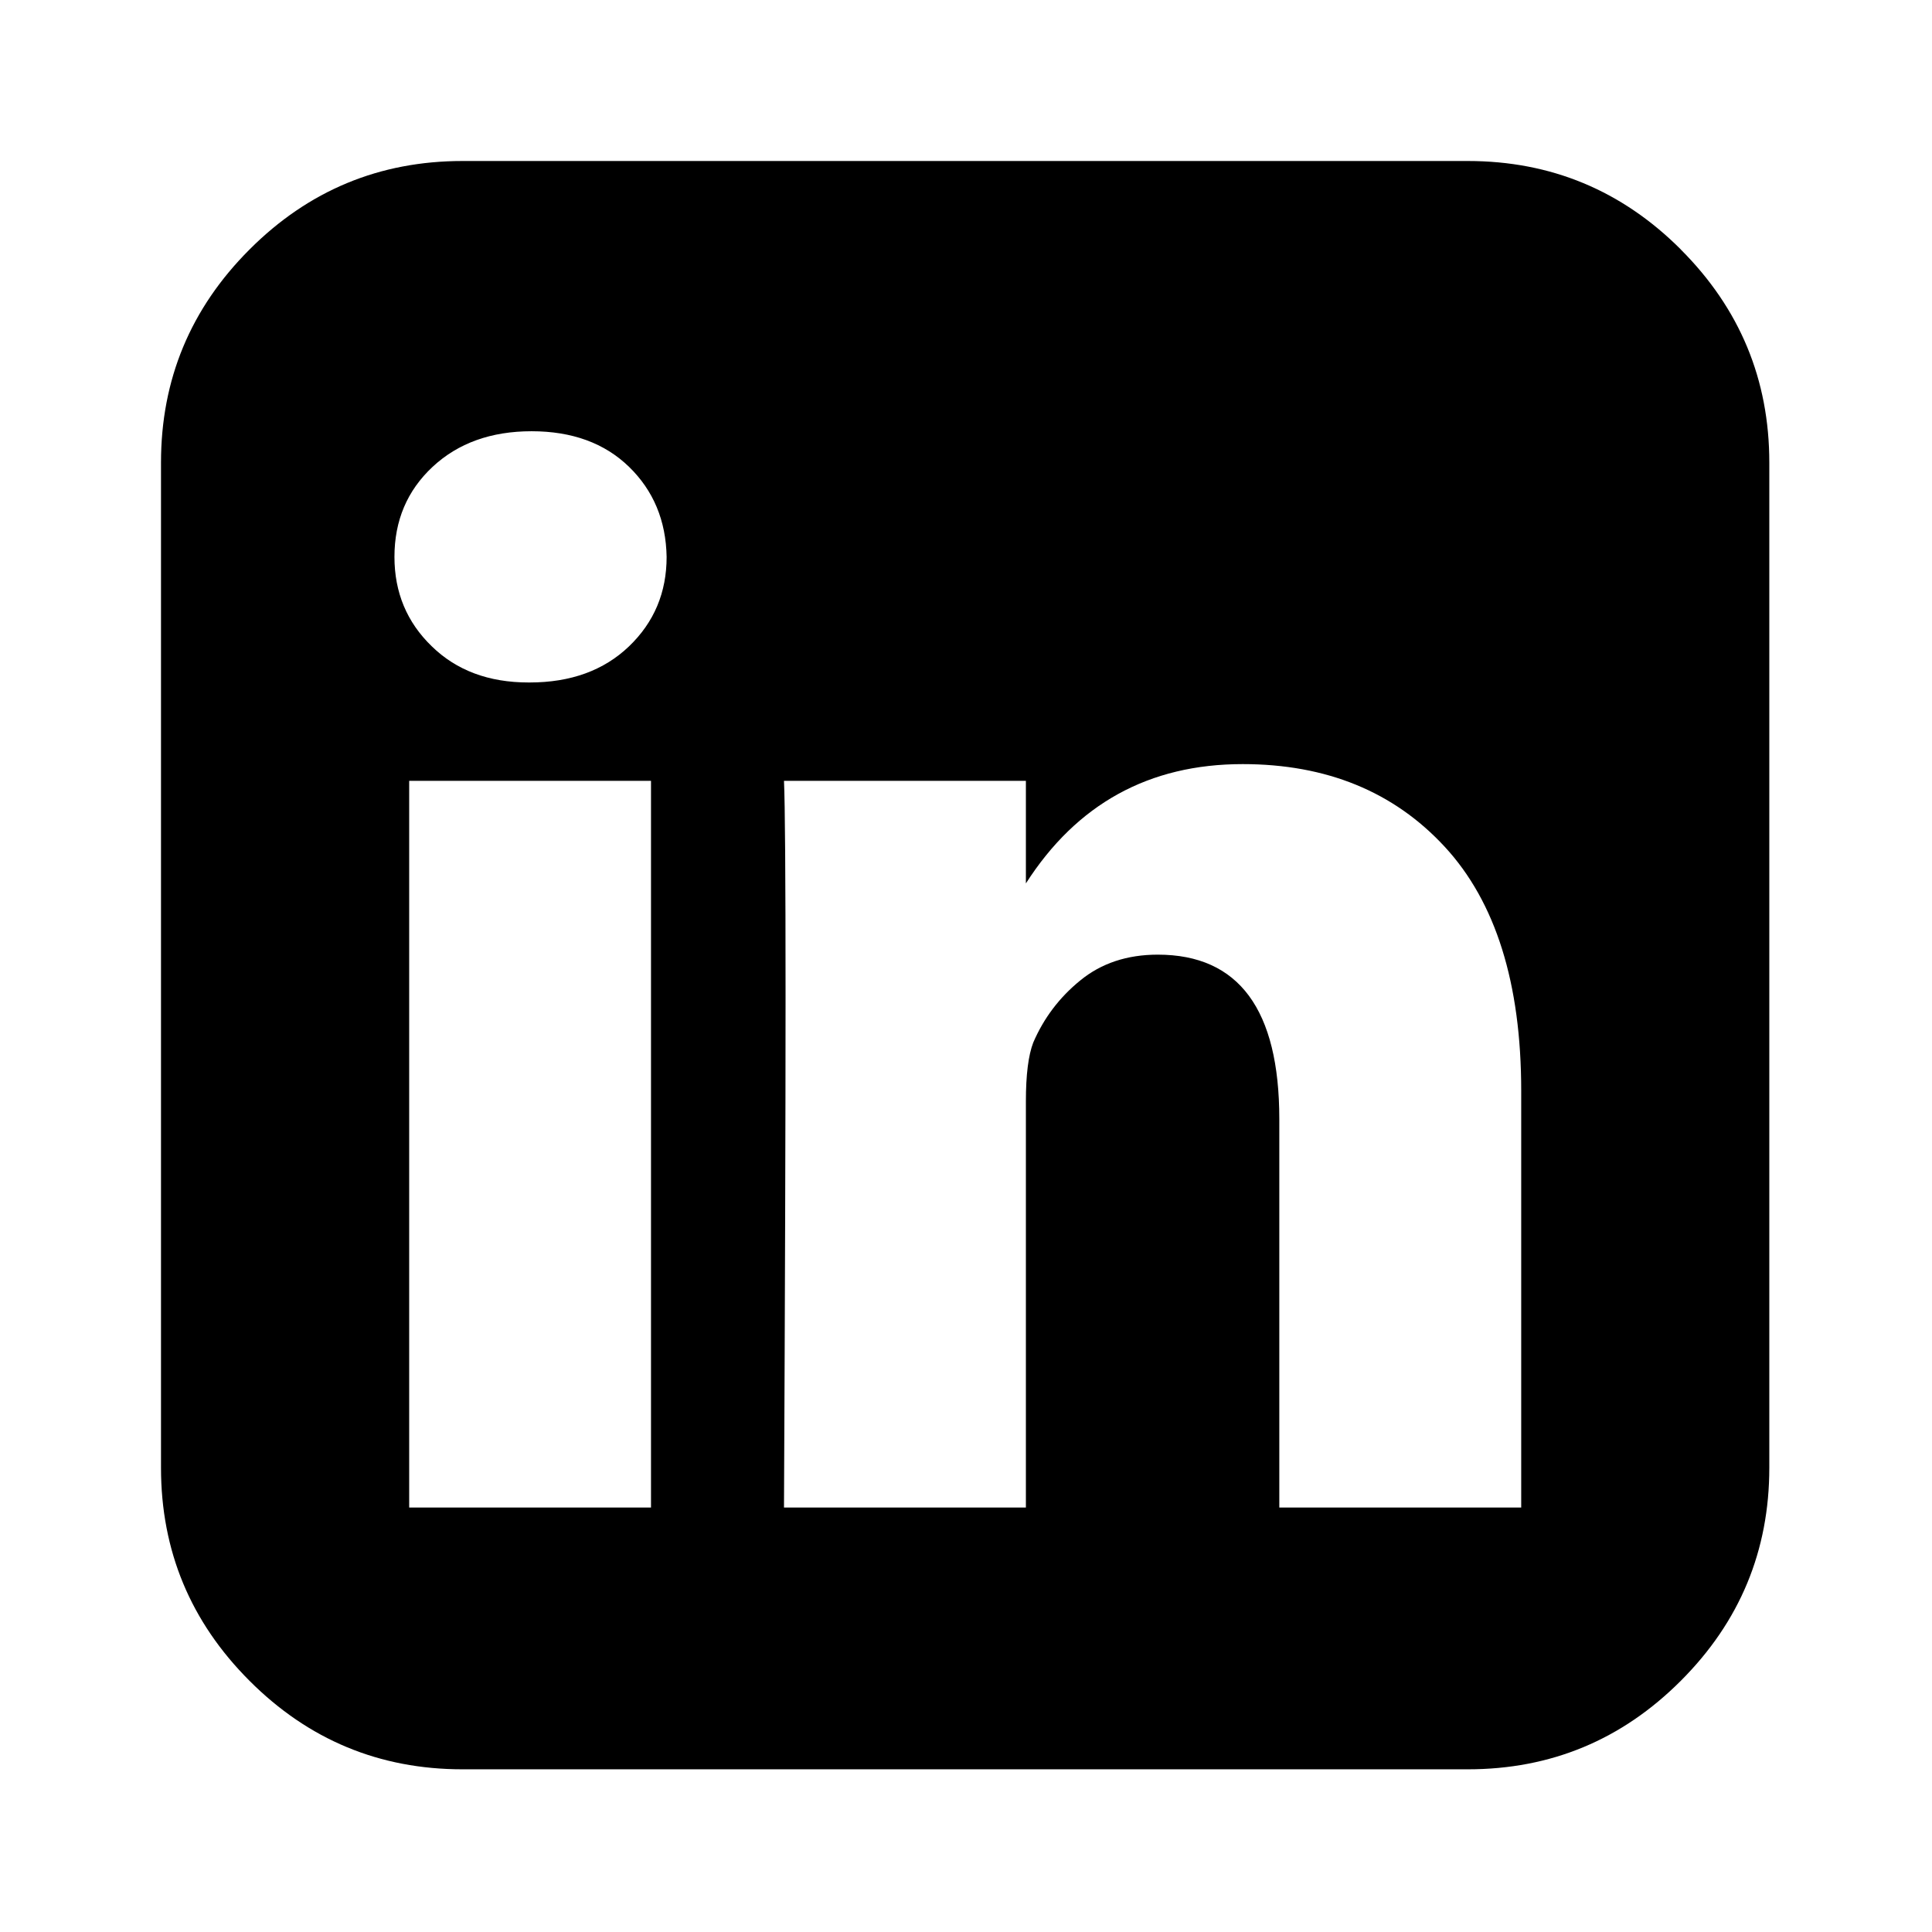
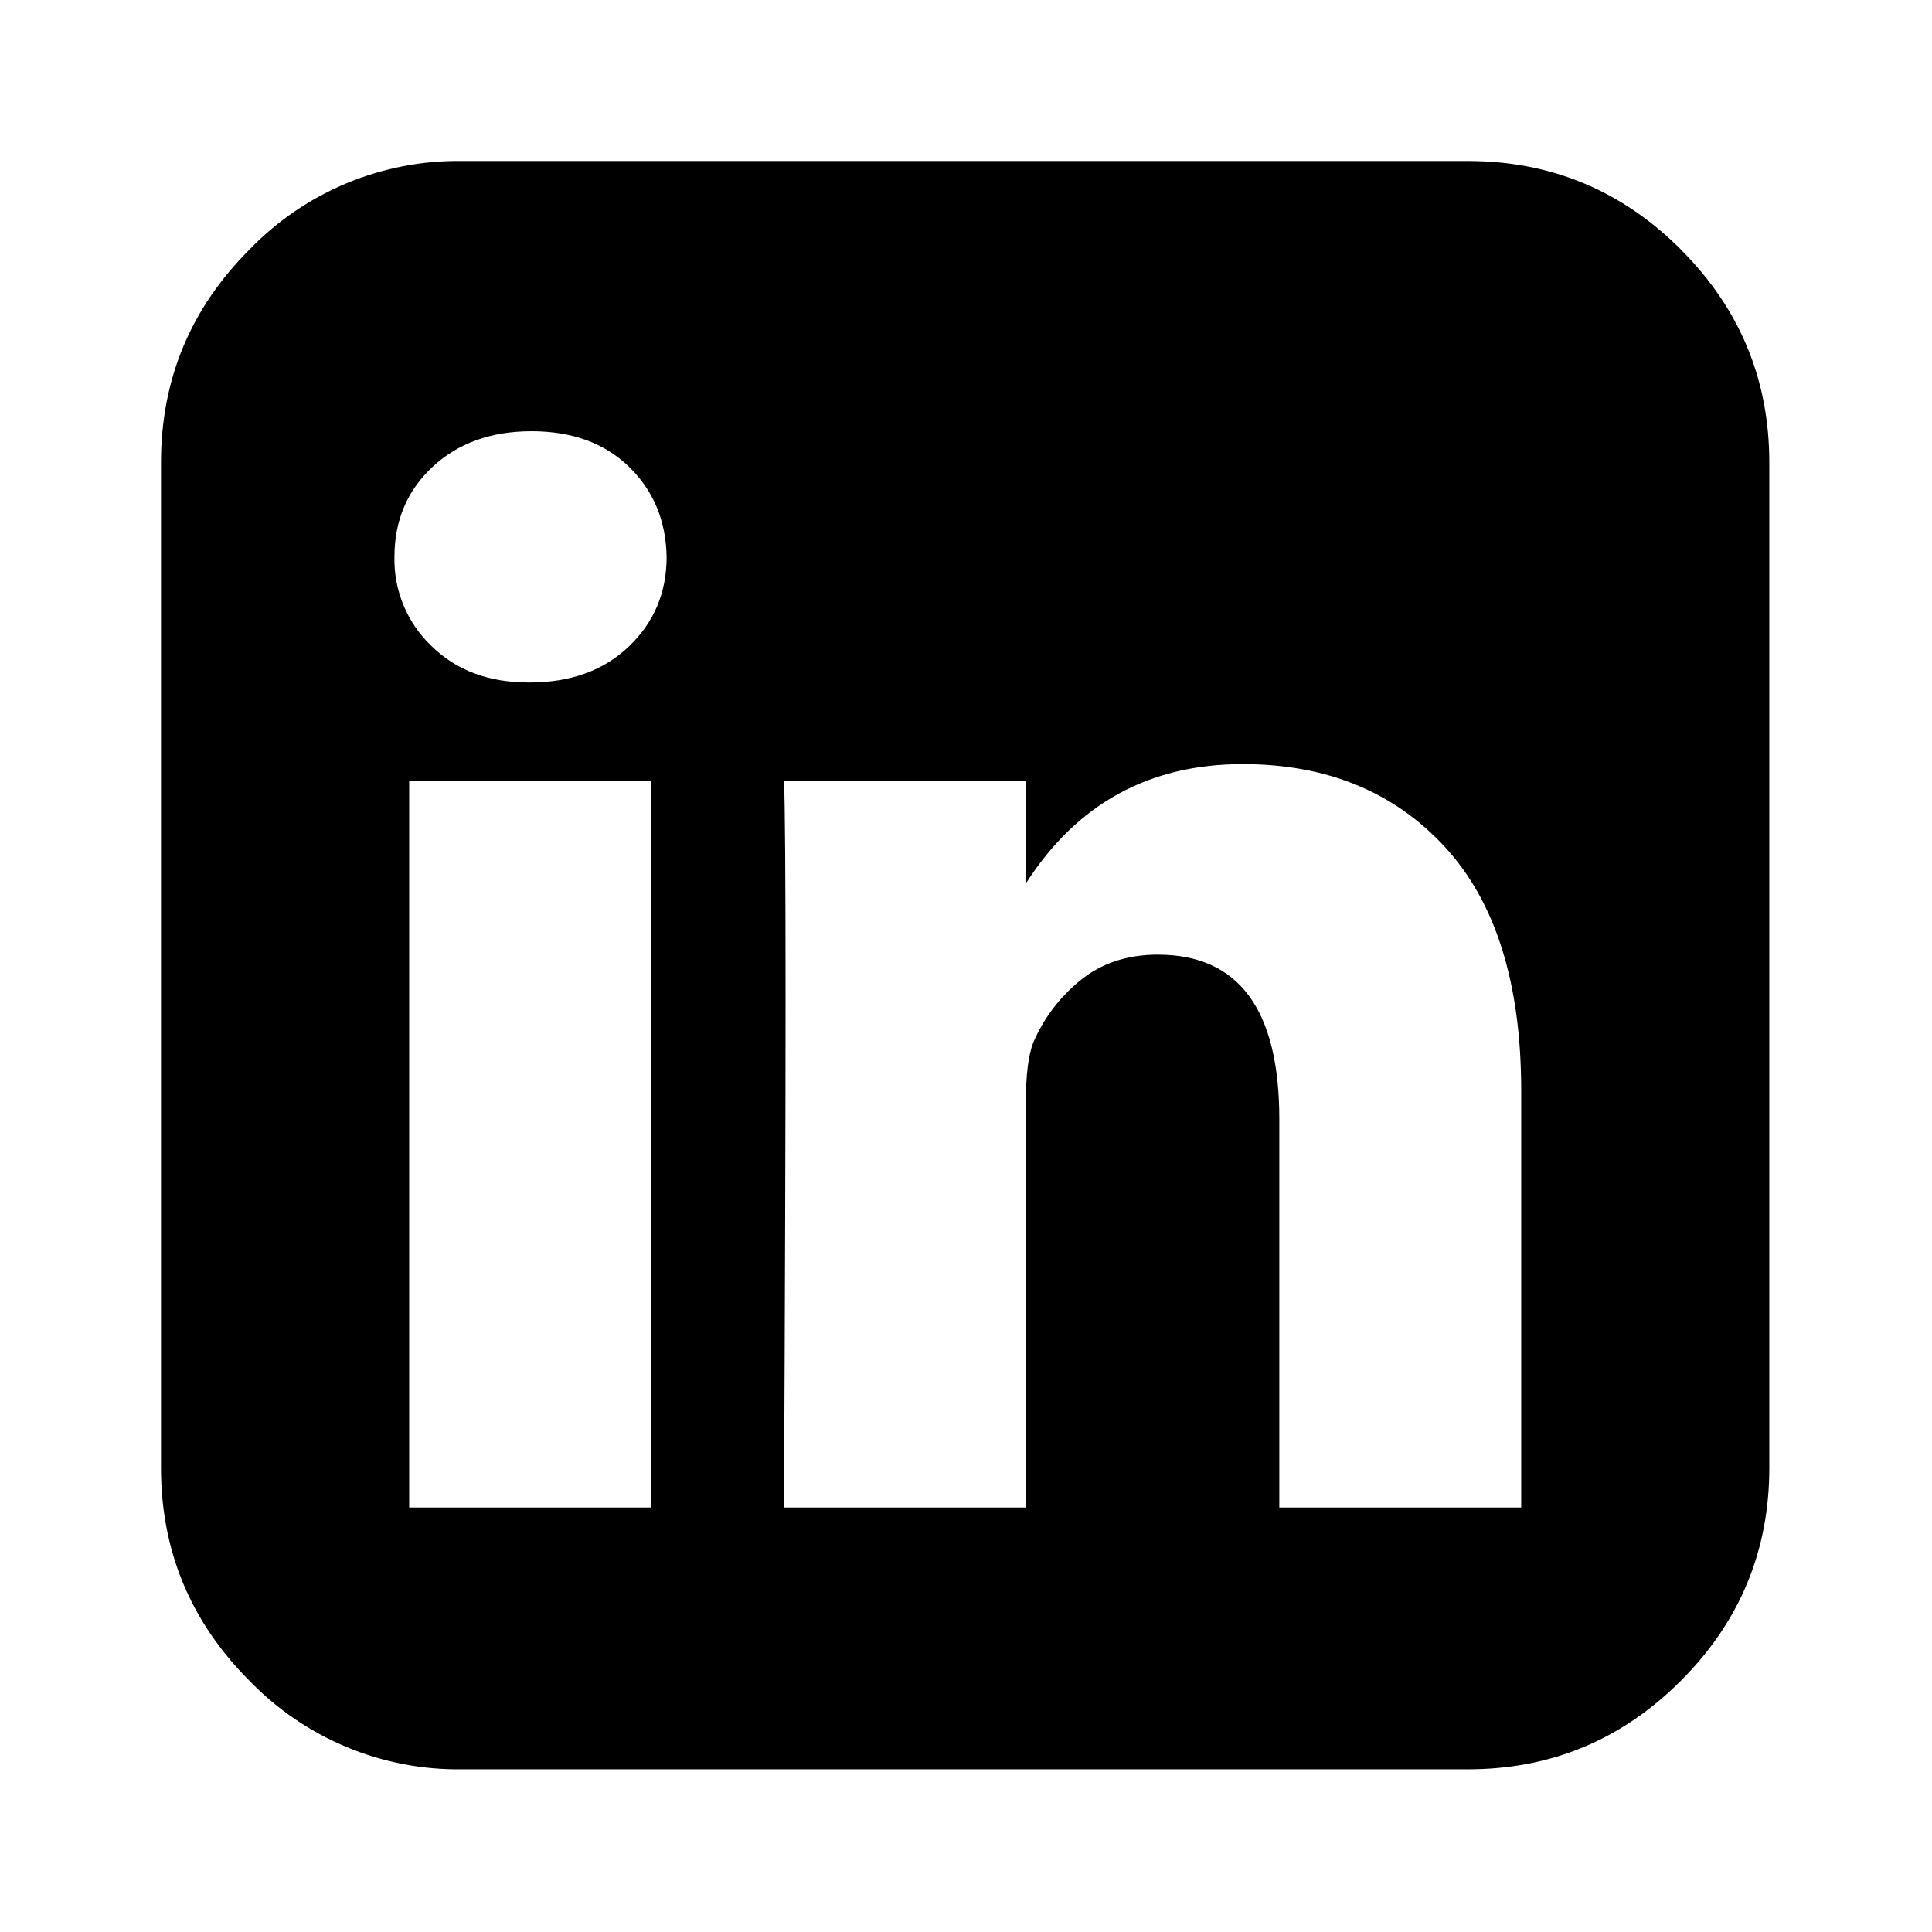
<svg xmlns="http://www.w3.org/2000/svg" viewBox="0 0 24 24">
-   <path d="M20.88 3.099C20.147 2.366 19.265 2 18.233 2H5.746C4.714 2 3.832 2.366 3.1 3.099 2.367 3.832 2 4.714 2 5.746v12.487c0 1.032.367 1.914 1.1 2.647.732.733 1.614 1.099 2.646 1.099h12.487c1.032 0 1.914-.366 2.647-1.1.732-.732 1.099-1.614 1.099-2.646V5.746c0-1.032-.367-1.914-1.1-2.647zM8.087 18.727H5.083V9.7h3.004v9.027zM7.814 8.029c-.312.299-.724.449-1.235.449h-.013c-.495 0-.896-.15-1.203-.45C5.055 7.73 4.9 7.36 4.9 6.918c0-.451.158-.824.474-1.119.317-.295.727-.442 1.23-.442.502 0 .906.147 1.21.442.303.295.459.668.467 1.119 0 .442-.155.812-.468 1.112zm11.082 10.698h-3.004v-4.826c0-1.36-.503-2.042-1.51-2.042-.38 0-.702.107-.962.32-.26.211-.455.47-.585.773-.06.156-.091.399-.091.728v5.047H9.739c.026-5.446.026-8.455 0-9.027h3.005v1.274c.632-.987 1.529-1.482 2.693-1.482 1.04 0 1.877.342 2.51 1.027.633.685.95 1.696.95 3.03v5.178z" fill="currentColor" />
+   <path d="M20.88 3.099C20.147 2.366 19.265 2 18.233 2H5.746A3.603 3.603 0 003.1 3.099C2.367 3.832 2 4.714 2 5.746v12.487c0 1.032.367 1.914 1.1 2.647a3.603 3.603 0 002.646 1.099h12.487c1.032 0 1.914-.366 2.647-1.1.732-.732 1.099-1.614 1.099-2.646V5.746c0-1.032-.367-1.914-1.1-2.647zM8.087 18.727H5.083V9.7h3.004v9.027zM7.814 8.029c-.312.299-.724.449-1.235.449h-.013c-.495 0-.896-.15-1.203-.45a1.483 1.483 0 01-.463-1.11c0-.451.158-.824.474-1.119.317-.295.727-.442 1.23-.442.502 0 .906.147 1.21.442.303.295.459.668.467 1.119 0 .442-.155.812-.468 1.112zm11.082 10.698h-3.004v-4.826c0-1.36-.503-2.042-1.51-2.042-.38 0-.702.107-.962.32-.26.211-.455.47-.585.773-.06.156-.091.399-.091.728v5.047H9.739c.026-5.446.026-8.455 0-9.027h3.005v1.274c.632-.987 1.529-1.482 2.693-1.482 1.04 0 1.877.342 2.51 1.027.633.685.95 1.696.95 3.03v5.178z" fill="currentColor" />
</svg>
